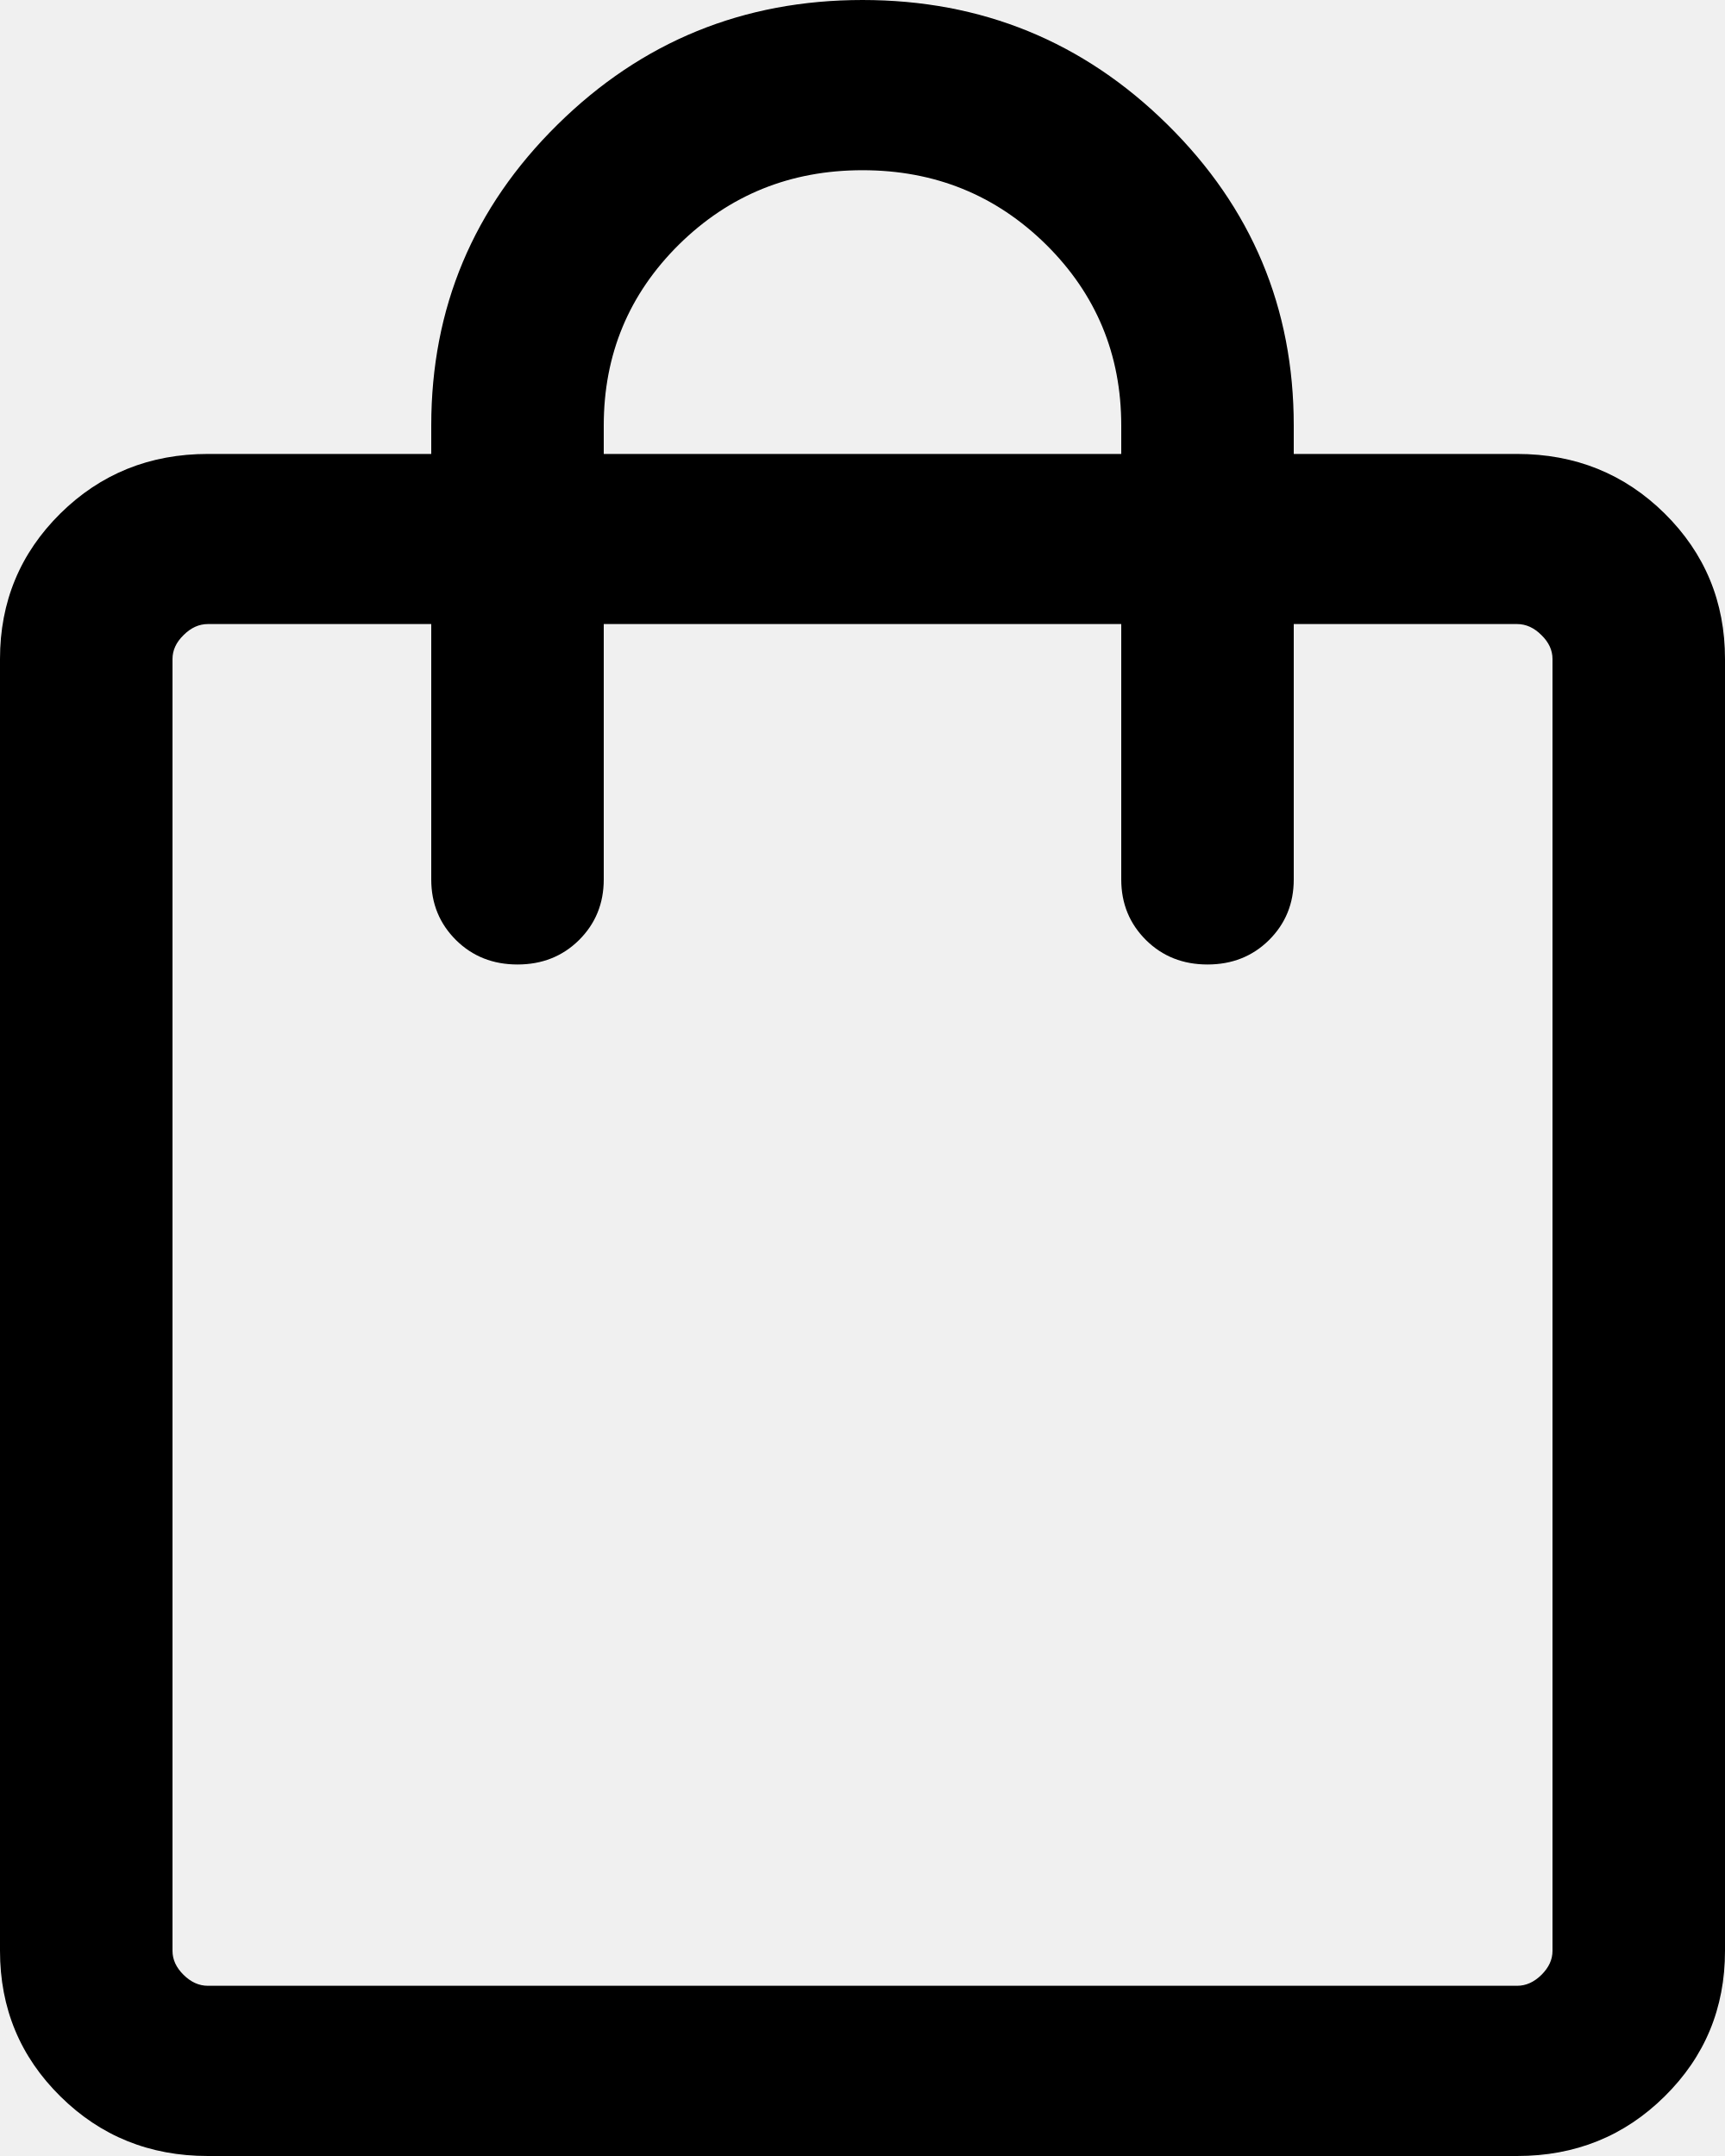
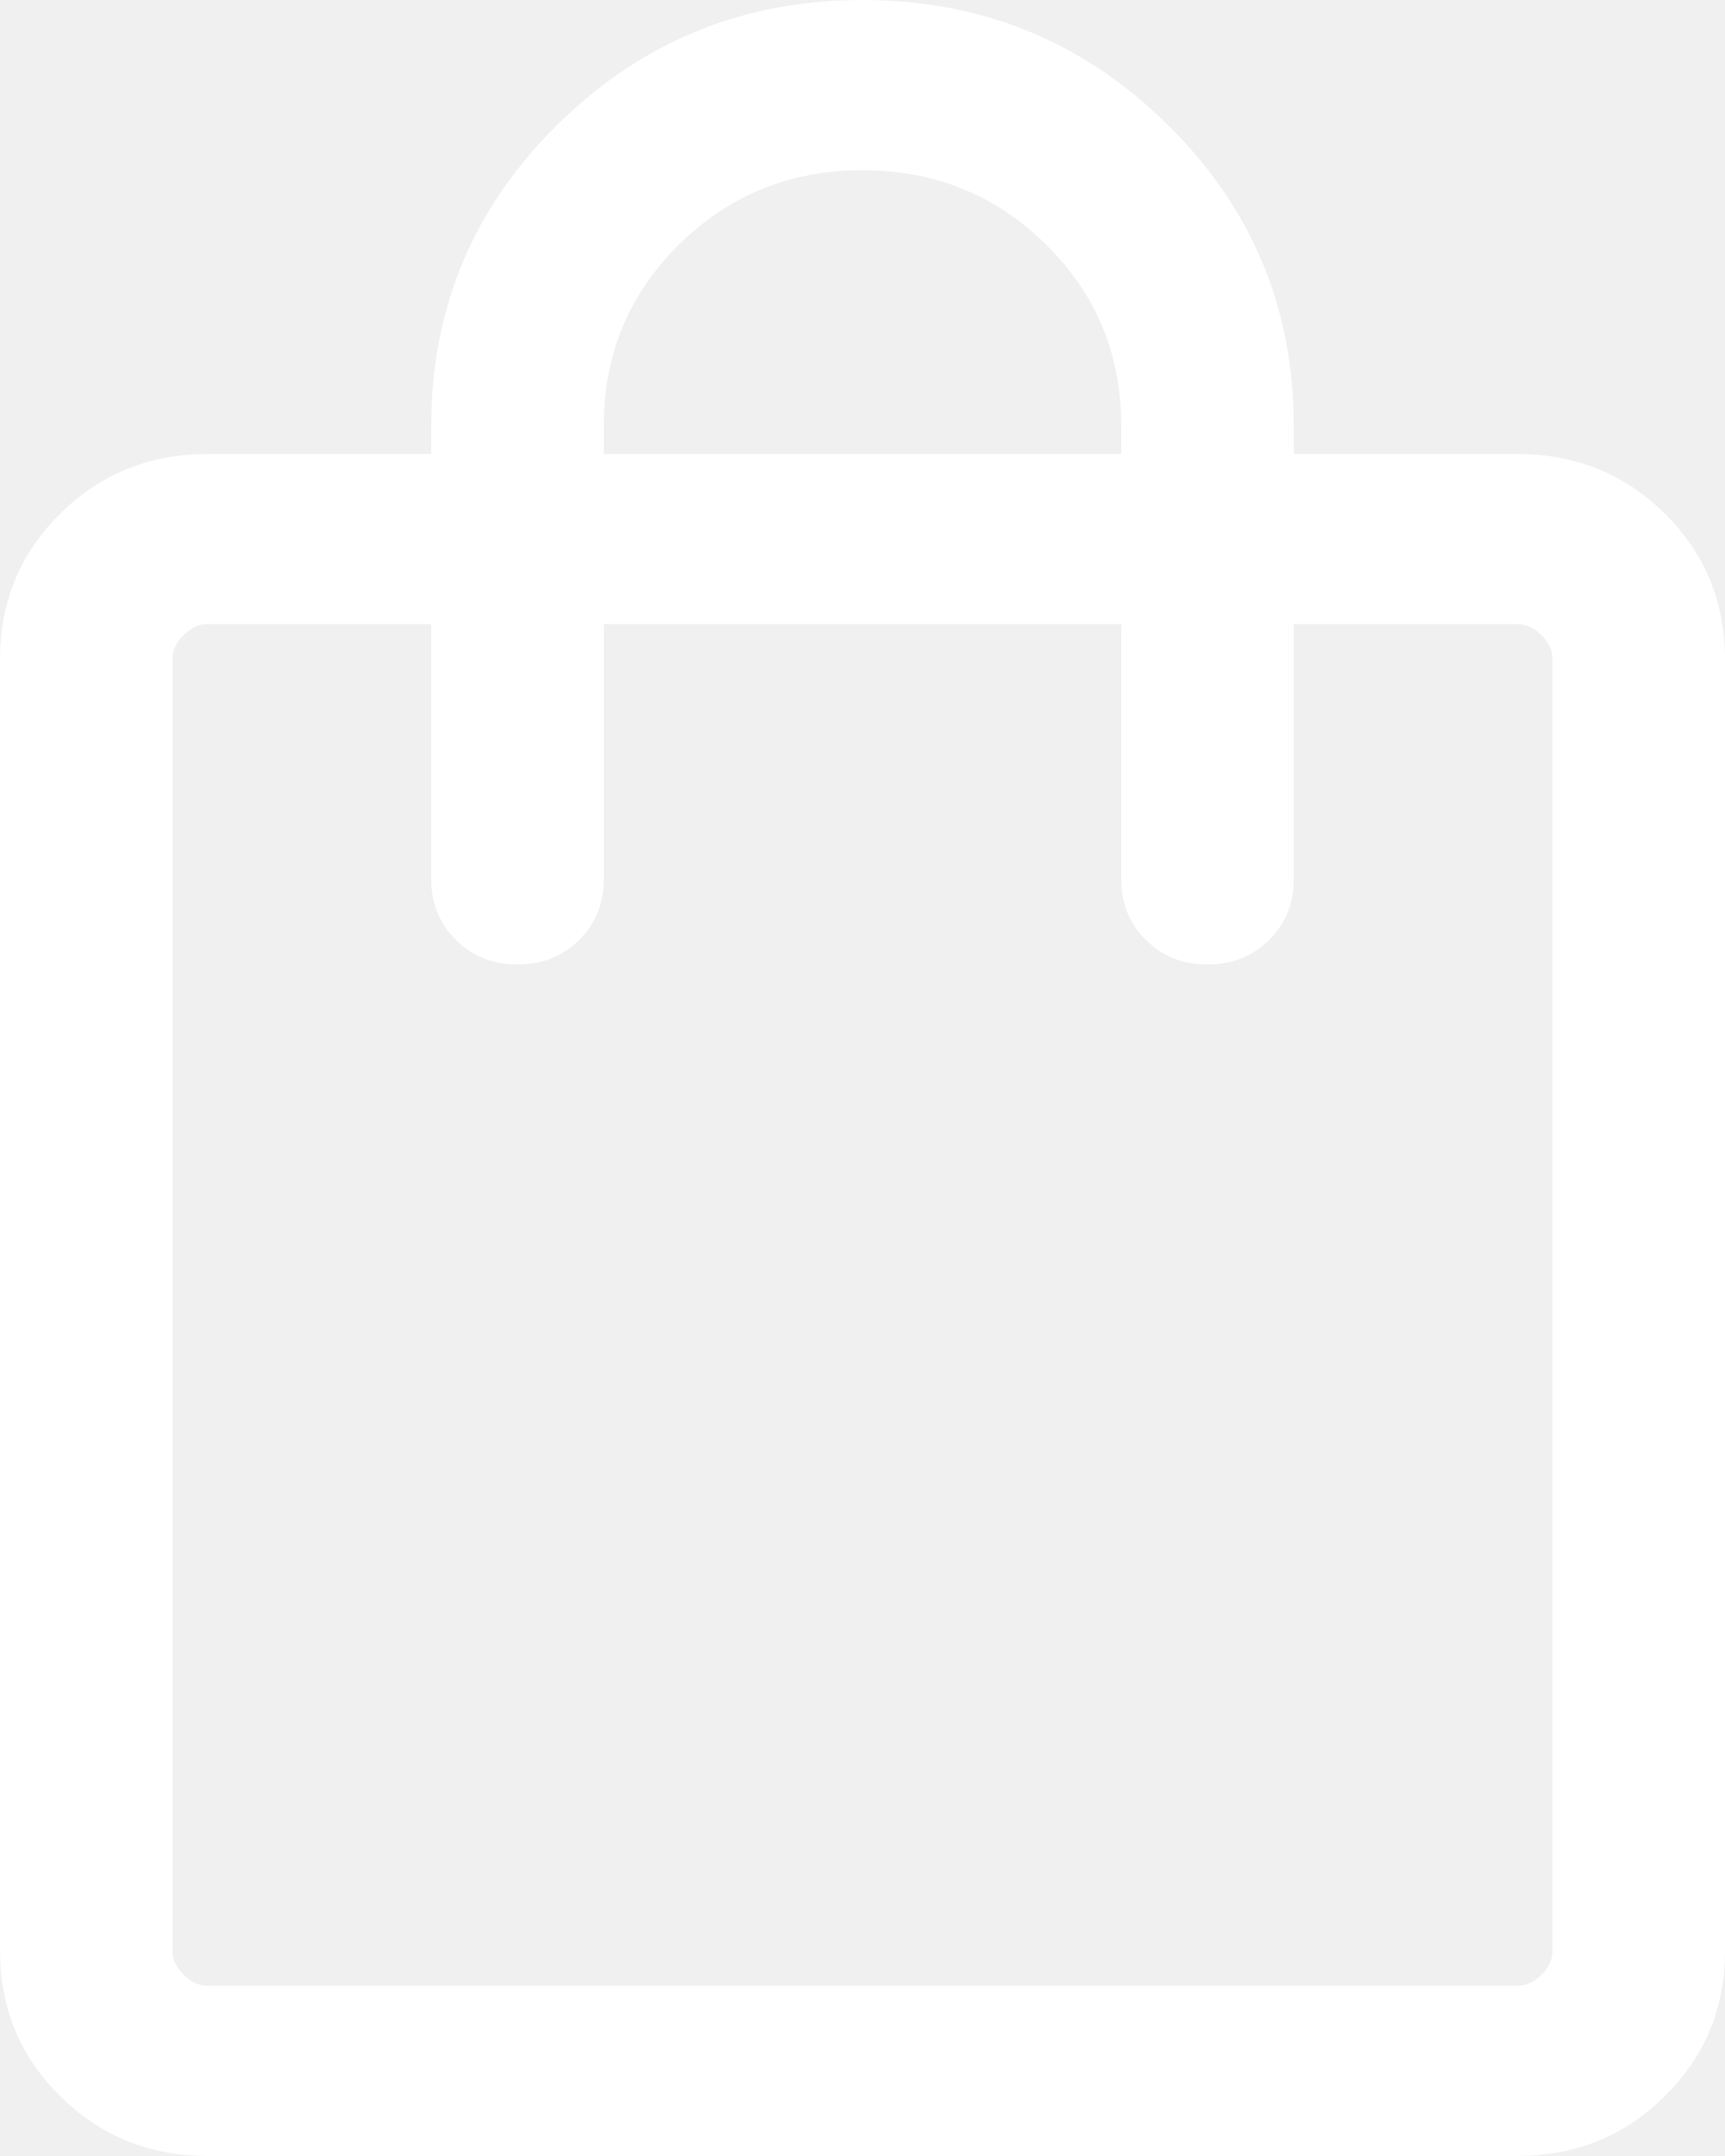
<svg xmlns="http://www.w3.org/2000/svg" width="16" height="20" viewBox="0 0 16 20" fill="none">
-   <path d="M1.928 20C1.389 20 0.933 19.816 0.56 19.447C0.187 19.079 0 18.629 0 18.097V6.113C0 5.582 0.187 5.132 0.56 4.763C0.933 4.395 1.389 4.211 1.928 4.211H4V3.947C4 2.857 4.39 1.926 5.171 1.156C5.952 0.385 6.895 0 8 0C9.105 0 10.048 0.385 10.829 1.156C11.61 1.926 12 2.857 12 3.947V4.211H14.072C14.611 4.211 15.067 4.395 15.44 4.763C15.813 5.132 16 5.582 16 6.113V18.097C16 18.629 15.813 19.079 15.44 19.447C15.067 19.816 14.611 20 14.072 20H1.928ZM1.928 18.421H14.072C14.154 18.421 14.229 18.387 14.297 18.32C14.366 18.252 14.4 18.178 14.4 18.097V6.113C14.4 6.032 14.366 5.958 14.297 5.891C14.229 5.823 14.154 5.789 14.072 5.789H12V8.158C12 8.382 11.923 8.569 11.77 8.721C11.617 8.872 11.427 8.947 11.2 8.947C10.973 8.947 10.783 8.872 10.63 8.721C10.477 8.569 10.4 8.382 10.4 8.158V5.789H5.6V8.158C5.6 8.382 5.523 8.569 5.37 8.721C5.217 8.872 5.027 8.947 4.8 8.947C4.573 8.947 4.383 8.872 4.23 8.721C4.077 8.569 4 8.382 4 8.158V5.789H1.928C1.846 5.789 1.771 5.823 1.703 5.891C1.634 5.958 1.6 6.032 1.6 6.113V18.097C1.6 18.178 1.634 18.252 1.703 18.32C1.771 18.387 1.846 18.421 1.928 18.421ZM5.6 4.211H10.4V3.947C10.4 3.288 10.167 2.728 9.702 2.268C9.236 1.809 8.669 1.579 8 1.579C7.331 1.579 6.764 1.809 6.298 2.268C5.833 2.728 5.6 3.288 5.6 3.947V4.211Z" fill="#000" />
+   <path d="M1.928 20C1.389 20 0.933 19.816 0.56 19.447C0.187 19.079 0 18.629 0 18.097V6.113C0 5.582 0.187 5.132 0.56 4.763C0.933 4.395 1.389 4.211 1.928 4.211H4V3.947C4 2.857 4.39 1.926 5.171 1.156C5.952 0.385 6.895 0 8 0C9.105 0 10.048 0.385 10.829 1.156C11.61 1.926 12 2.857 12 3.947V4.211H14.072C14.611 4.211 15.067 4.395 15.44 4.763C15.813 5.132 16 5.582 16 6.113V18.097C16 18.629 15.813 19.079 15.44 19.447C15.067 19.816 14.611 20 14.072 20H1.928ZM1.928 18.421H14.072C14.154 18.421 14.229 18.387 14.297 18.32C14.366 18.252 14.4 18.178 14.4 18.097V6.113C14.4 6.032 14.366 5.958 14.297 5.891C14.229 5.823 14.154 5.789 14.072 5.789H12V8.158C12 8.382 11.923 8.569 11.77 8.721C11.617 8.872 11.427 8.947 11.2 8.947C10.973 8.947 10.783 8.872 10.63 8.721C10.477 8.569 10.4 8.382 10.4 8.158V5.789H5.6V8.158C5.6 8.382 5.523 8.569 5.37 8.721C5.217 8.872 5.027 8.947 4.8 8.947C4.573 8.947 4.383 8.872 4.23 8.721C4.077 8.569 4 8.382 4 8.158V5.789H1.928C1.846 5.789 1.771 5.823 1.703 5.891C1.634 5.958 1.6 6.032 1.6 6.113V18.097C1.6 18.178 1.634 18.252 1.703 18.32C1.771 18.387 1.846 18.421 1.928 18.421ZM5.6 4.211H10.4V3.947C10.4 3.288 10.167 2.728 9.702 2.268C9.236 1.809 8.669 1.579 8 1.579C7.331 1.579 6.764 1.809 6.298 2.268C5.833 2.728 5.6 3.288 5.6 3.947V4.211Z" fill="#fff" />
</svg>
